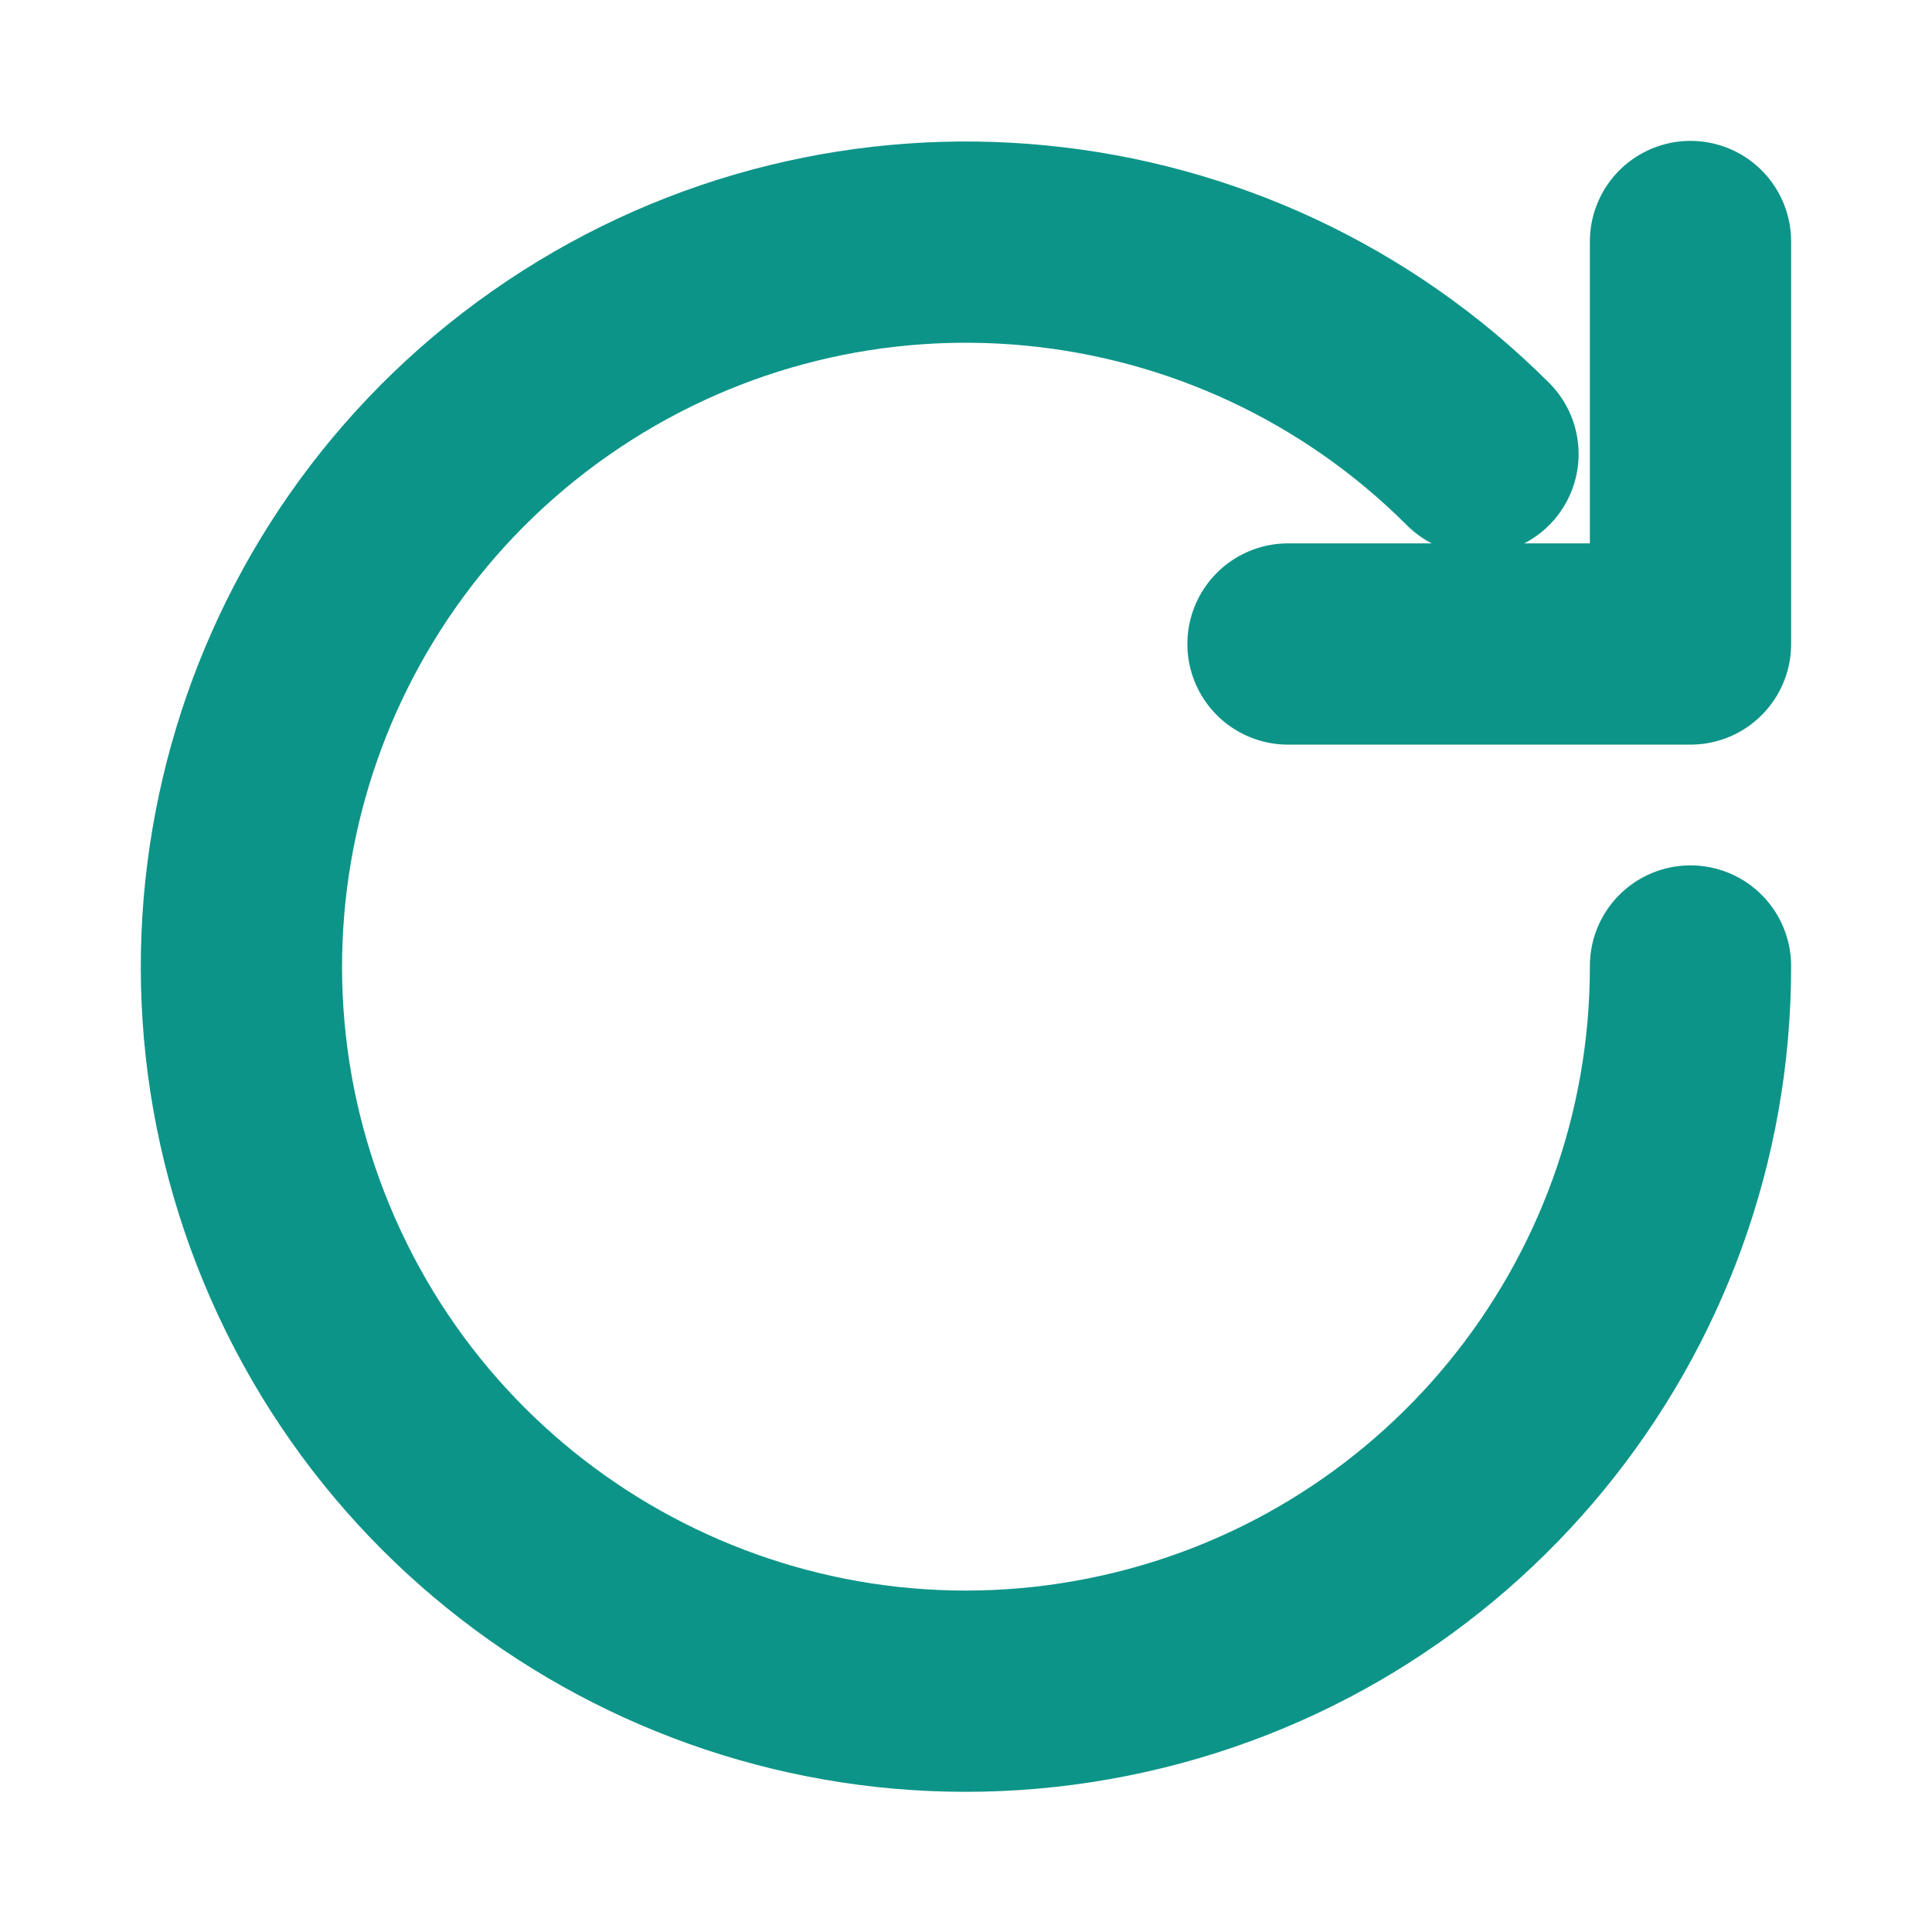
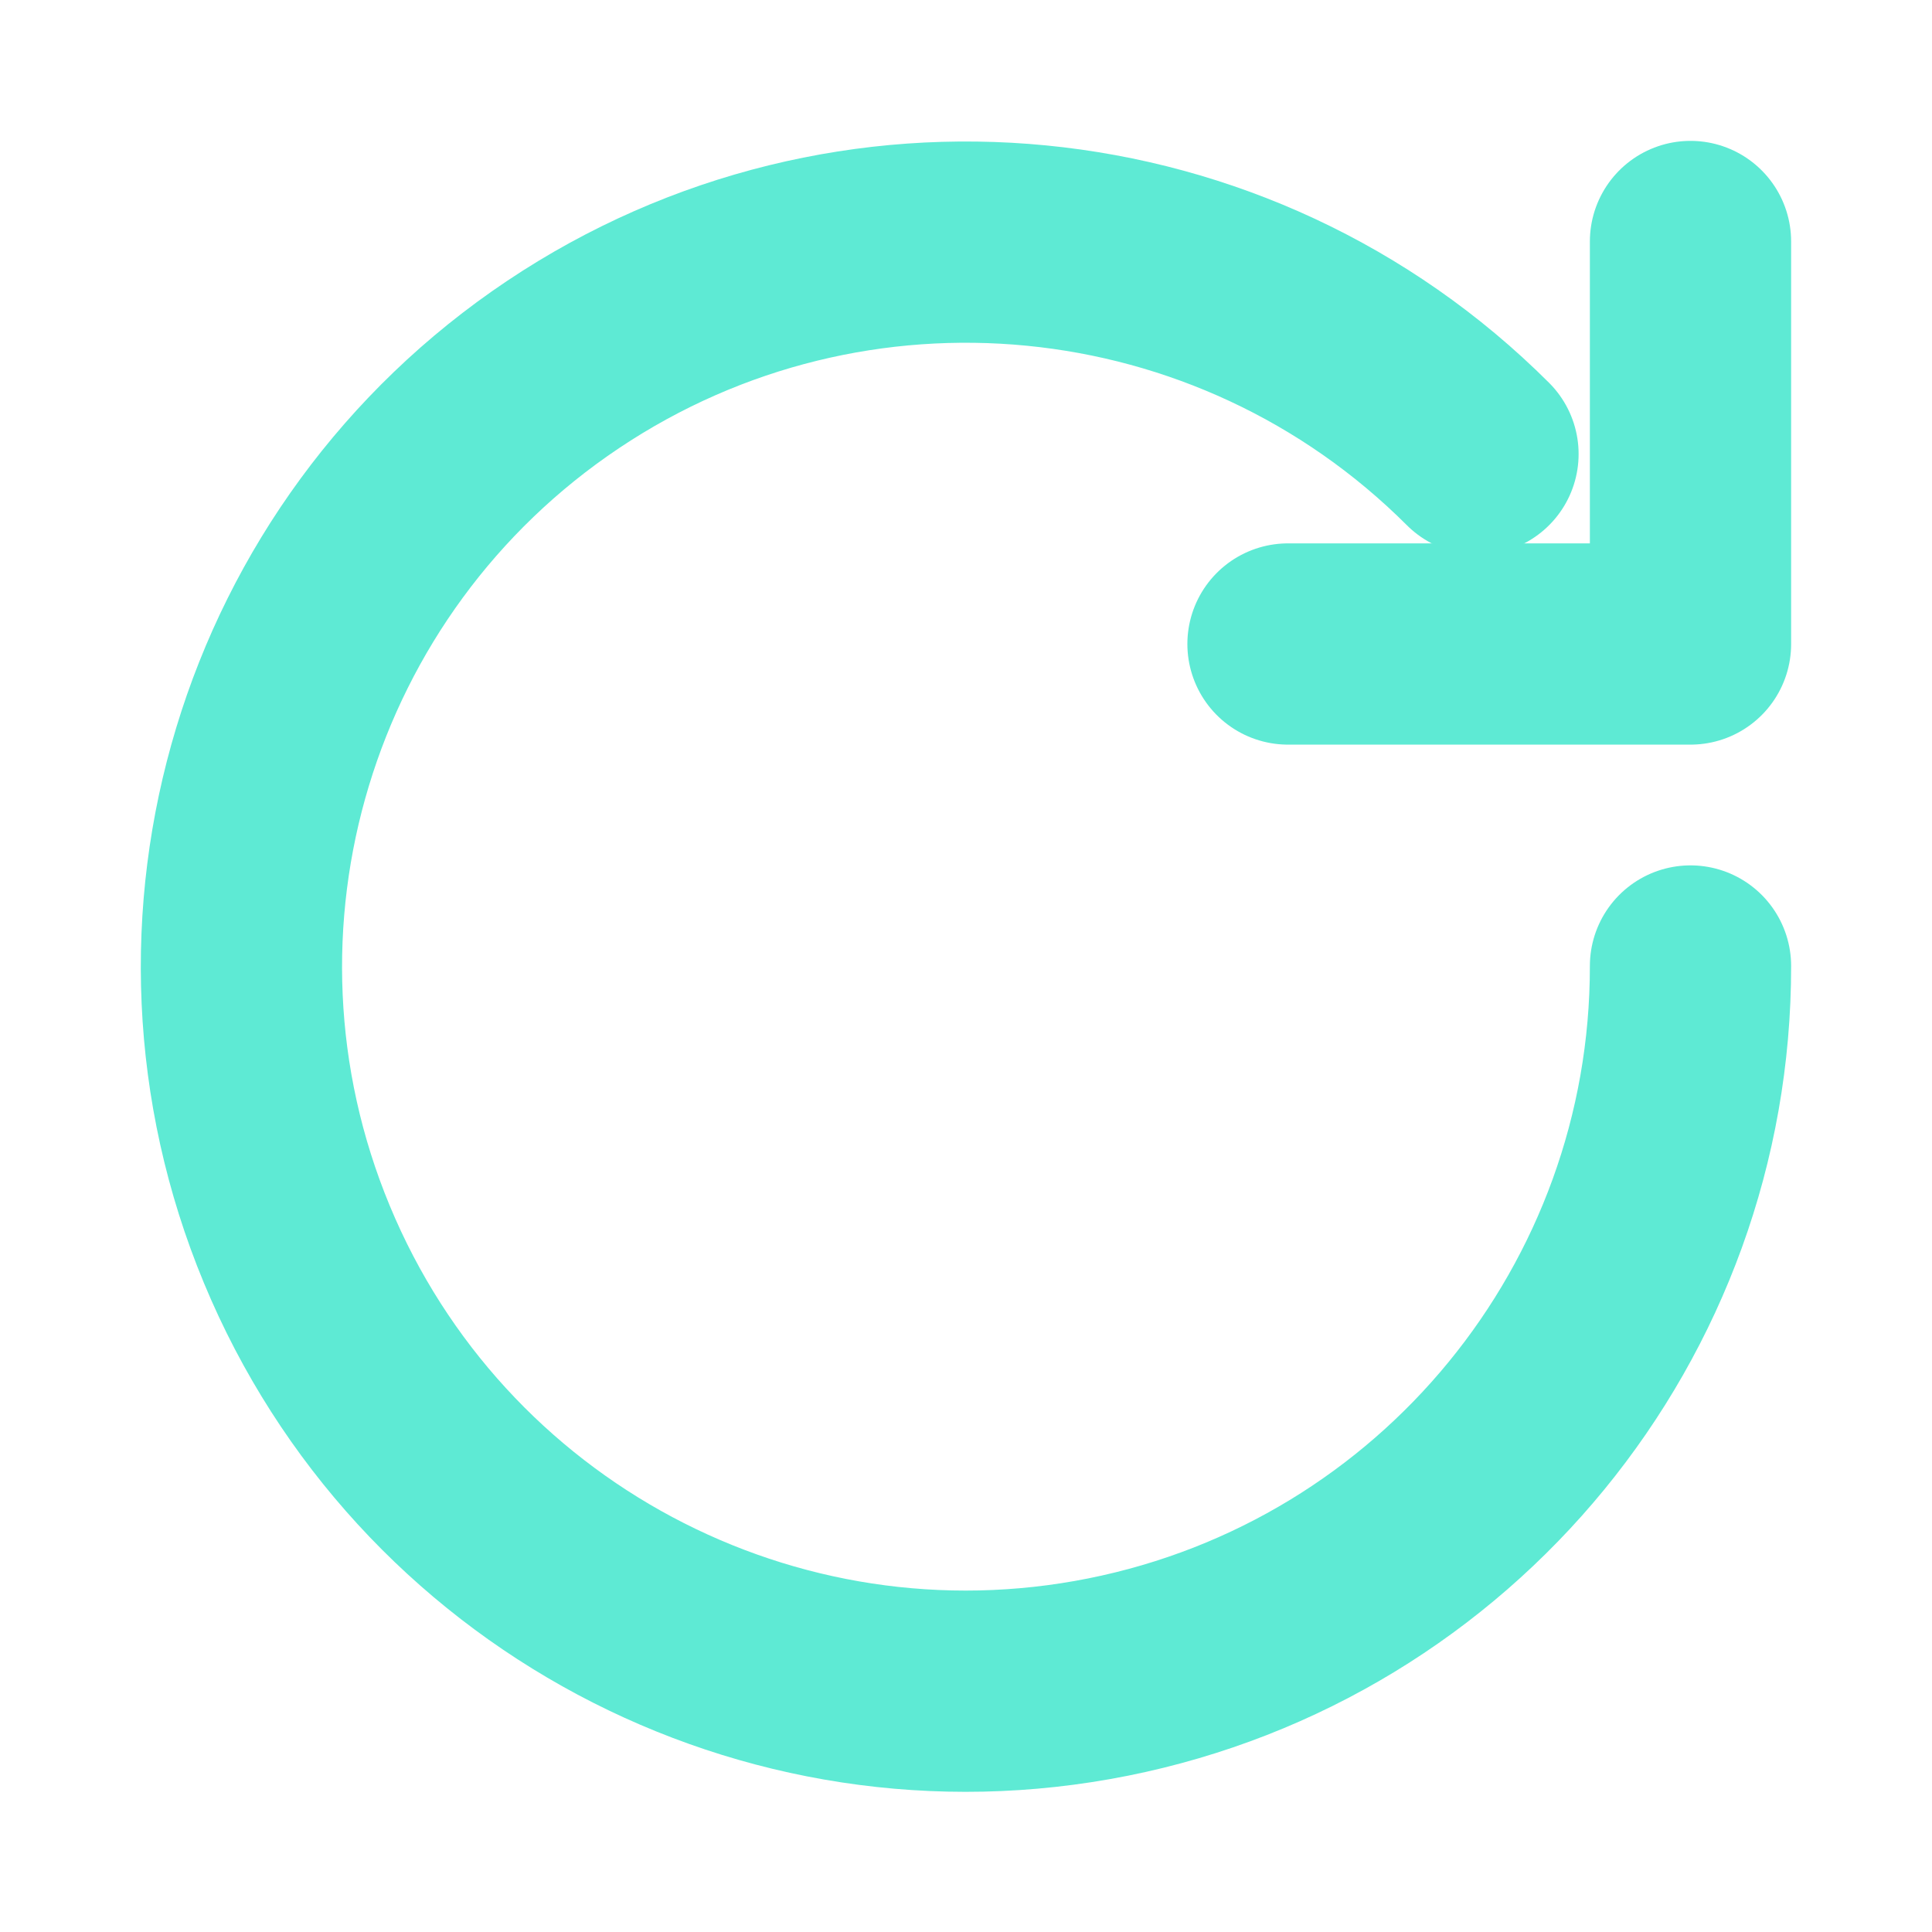
- <svg xmlns="http://www.w3.org/2000/svg" width="24" height="24" viewBox="0 0 24 24" fill="none" stroke="#0d9488" stroke-width="2.5" stroke-linecap="round" stroke-linejoin="round">
+ <svg xmlns="http://www.w3.org/2000/svg" width="24" height="24" viewBox="0 0 24 24" fill="none" stroke="#5eead4" stroke-width="2.5" stroke-linecap="round" stroke-linejoin="round">
  <path d="M21 12a9 9 0 1 1-2.64-6.36" />
  <path d="M21 3v5h-5" />
</svg>
